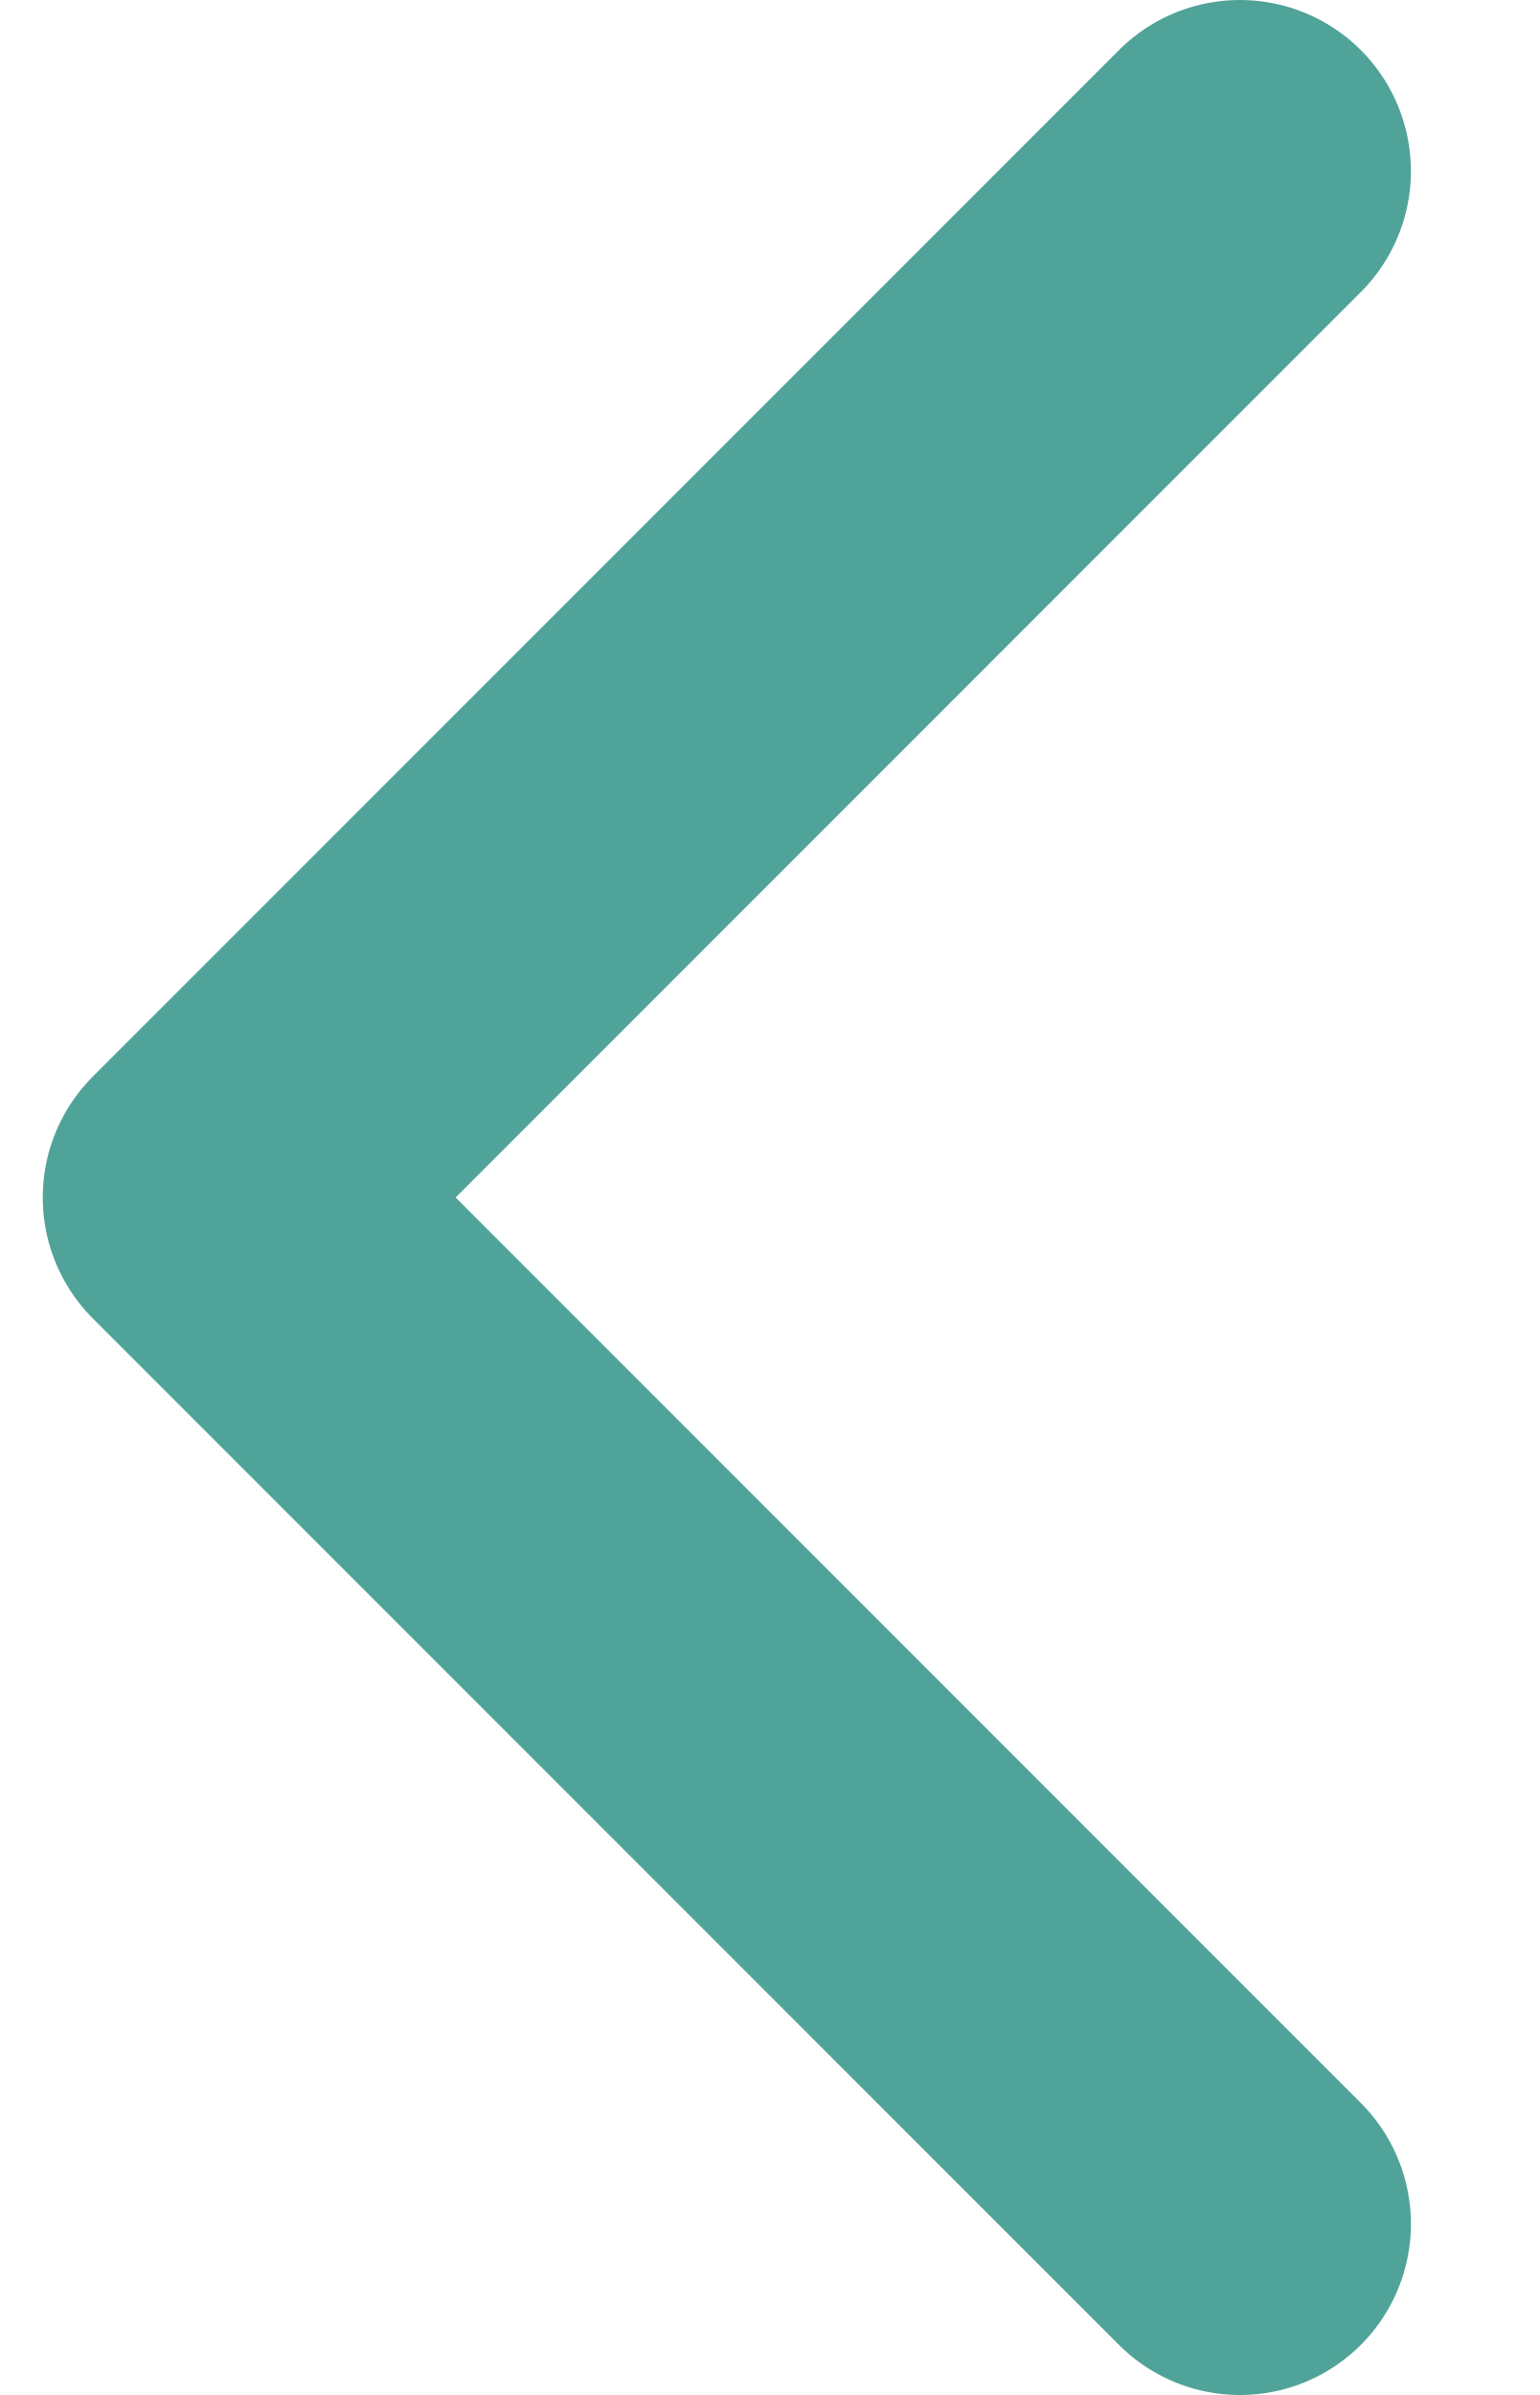
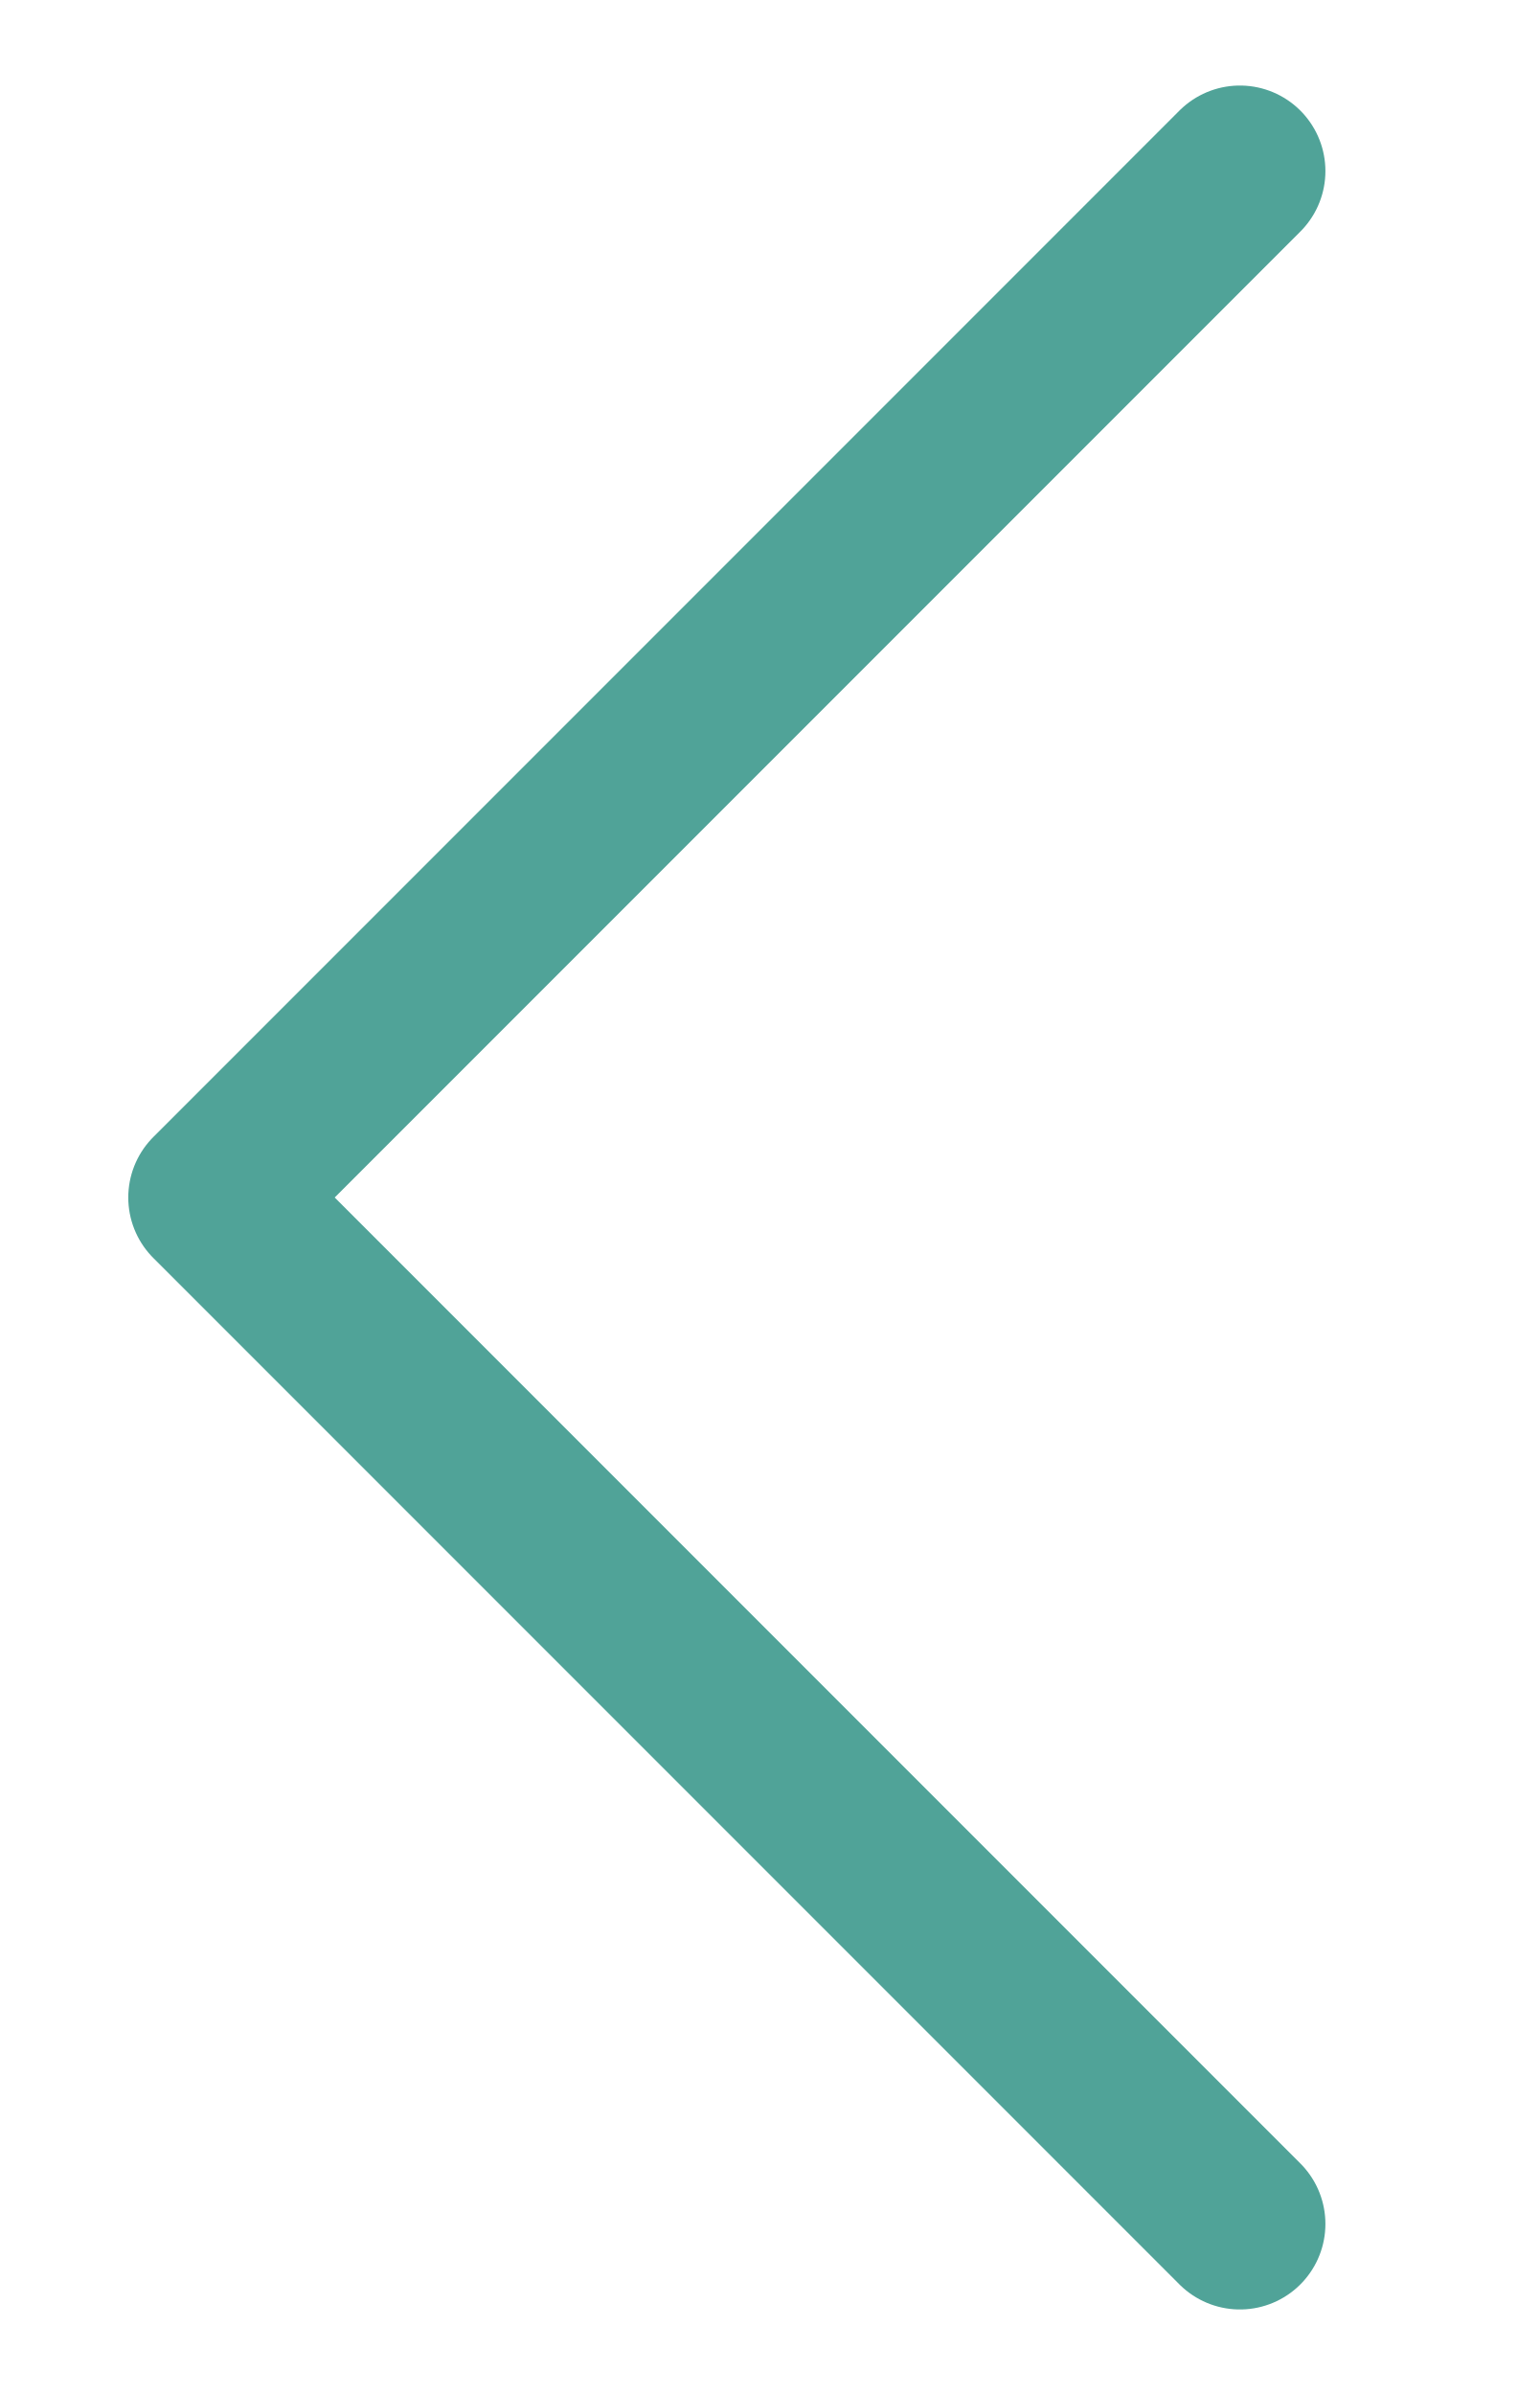
<svg xmlns="http://www.w3.org/2000/svg" width="9" height="14" viewBox="0 0 9 14" fill="none">
-   <path d="M7.25 1L1.25 7L7.25 13" stroke="#50A398" stroke-width="2" stroke-linecap="round" stroke-linejoin="round" />
+   <path d="M7.25 1L1.25 7L7.25 13" stroke="#50A398" strokeWidth="2" stroke-linecap="round" stroke-linejoin="round" />
</svg>
